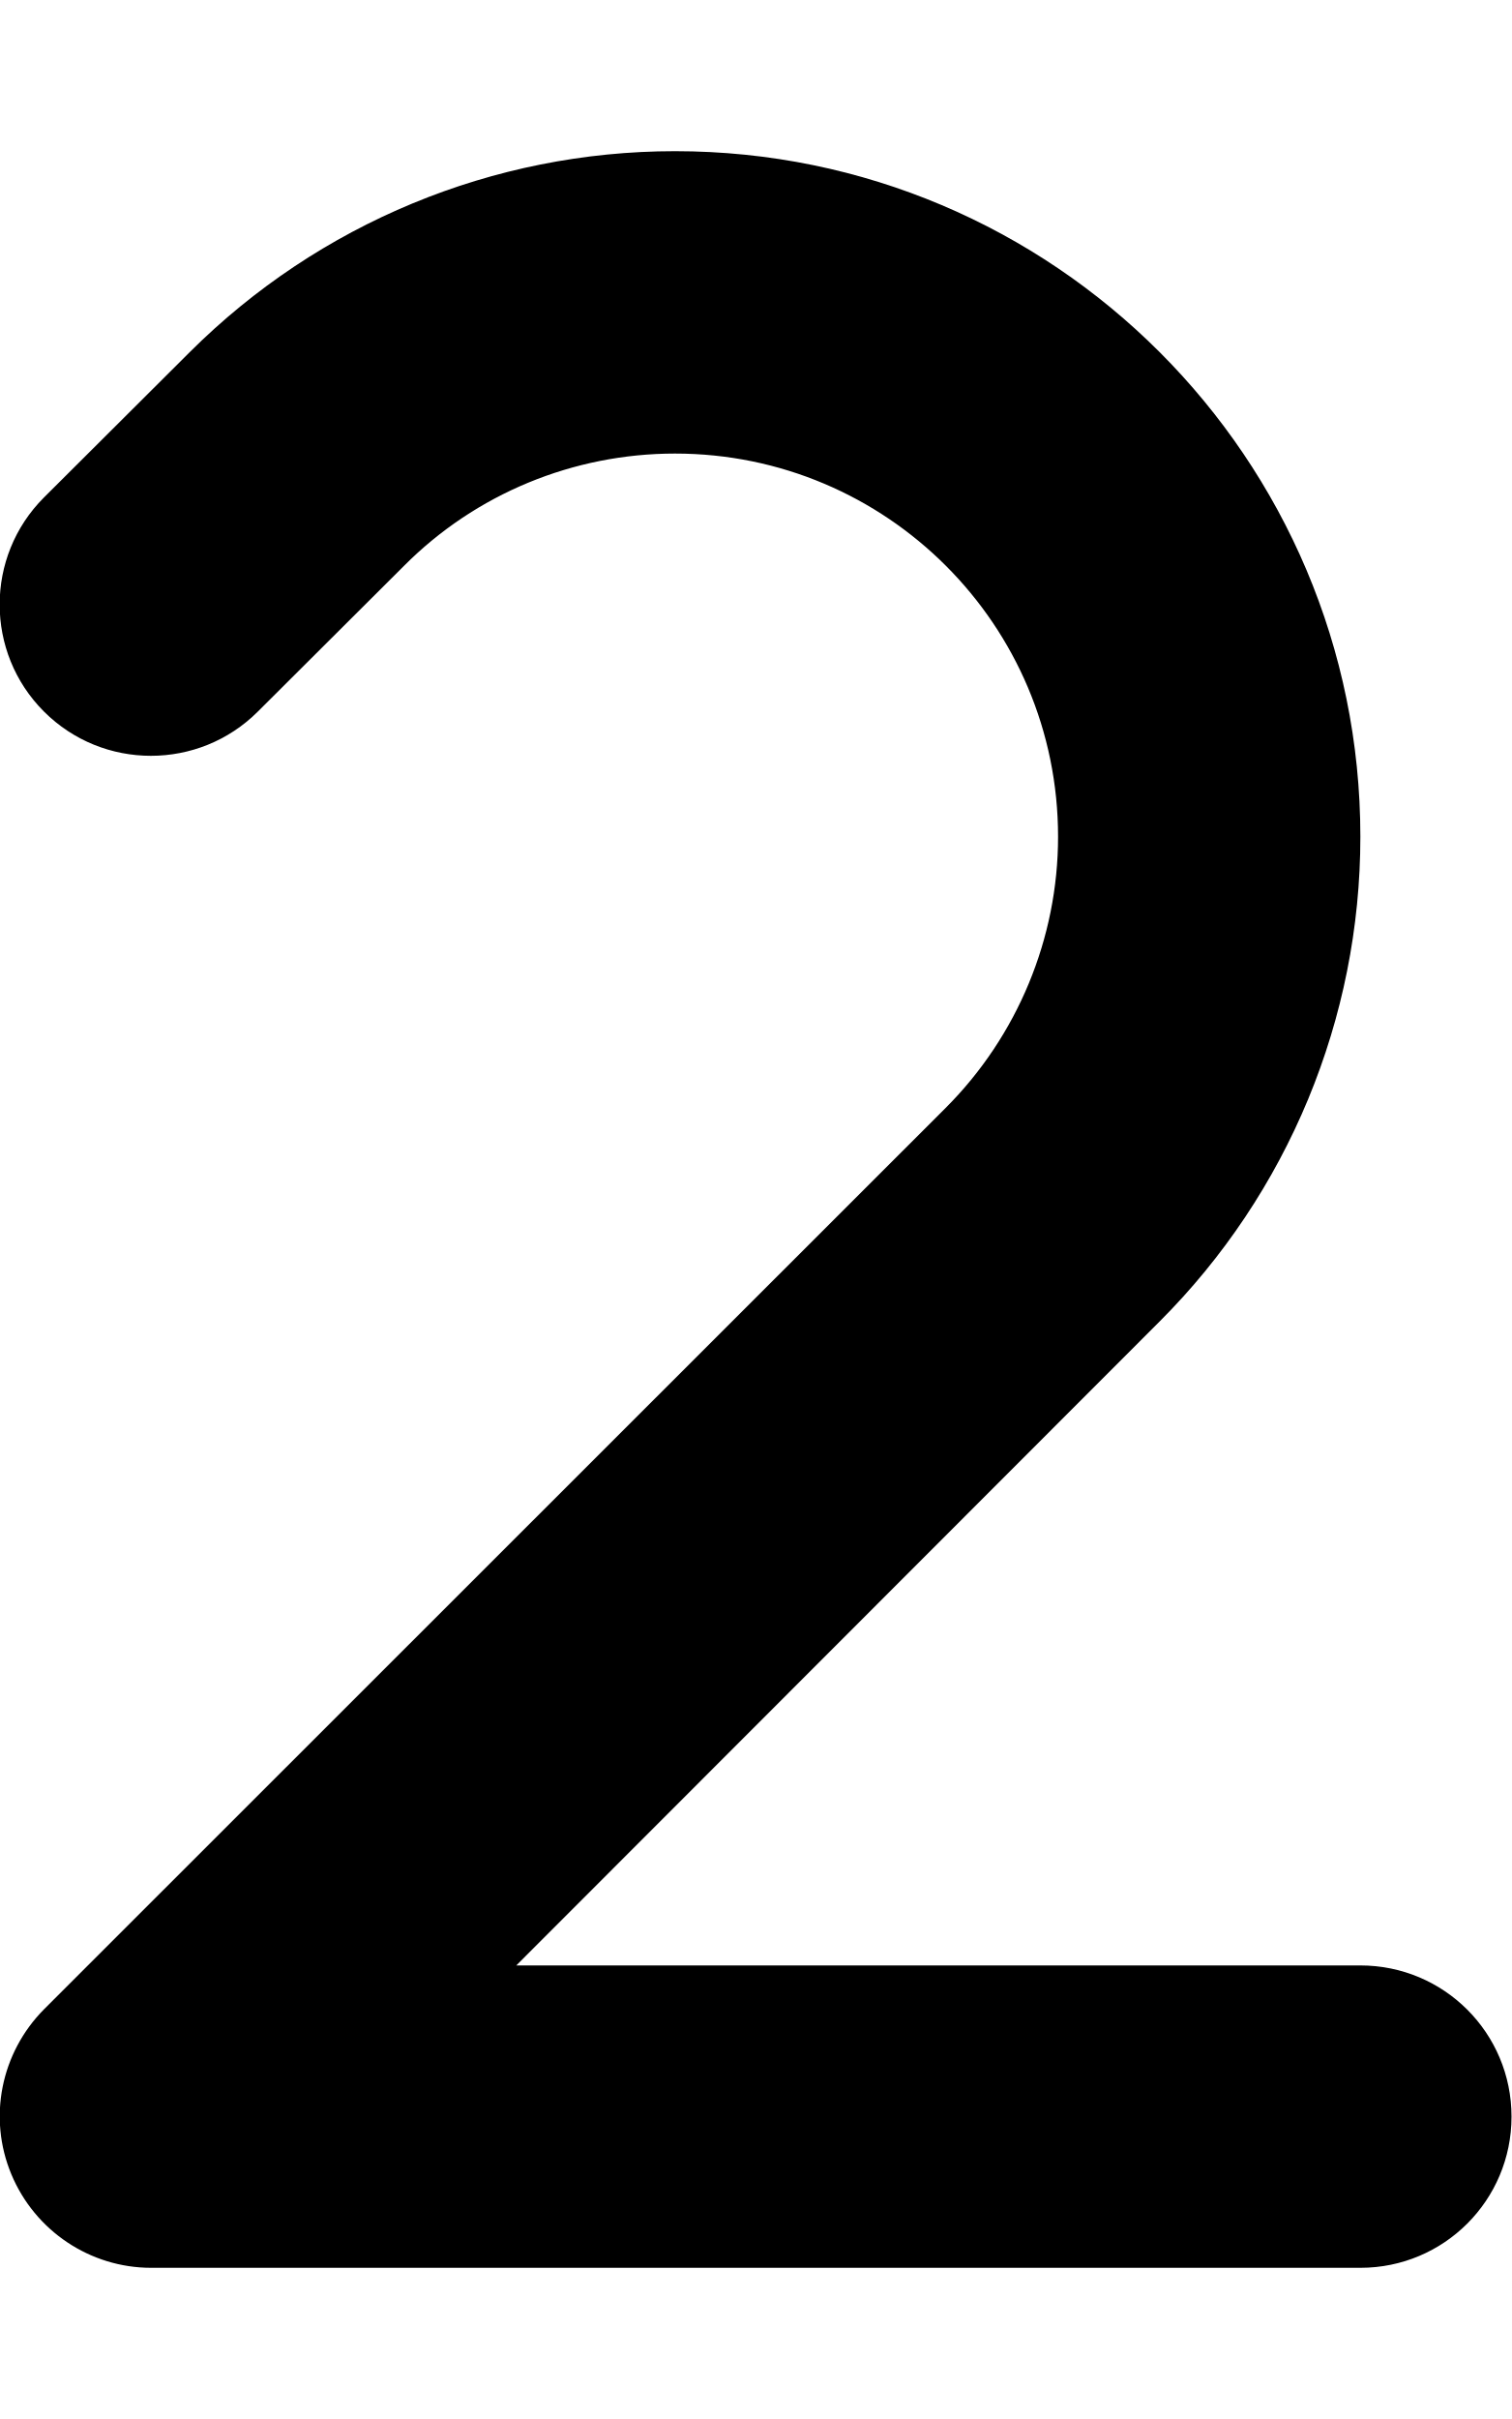
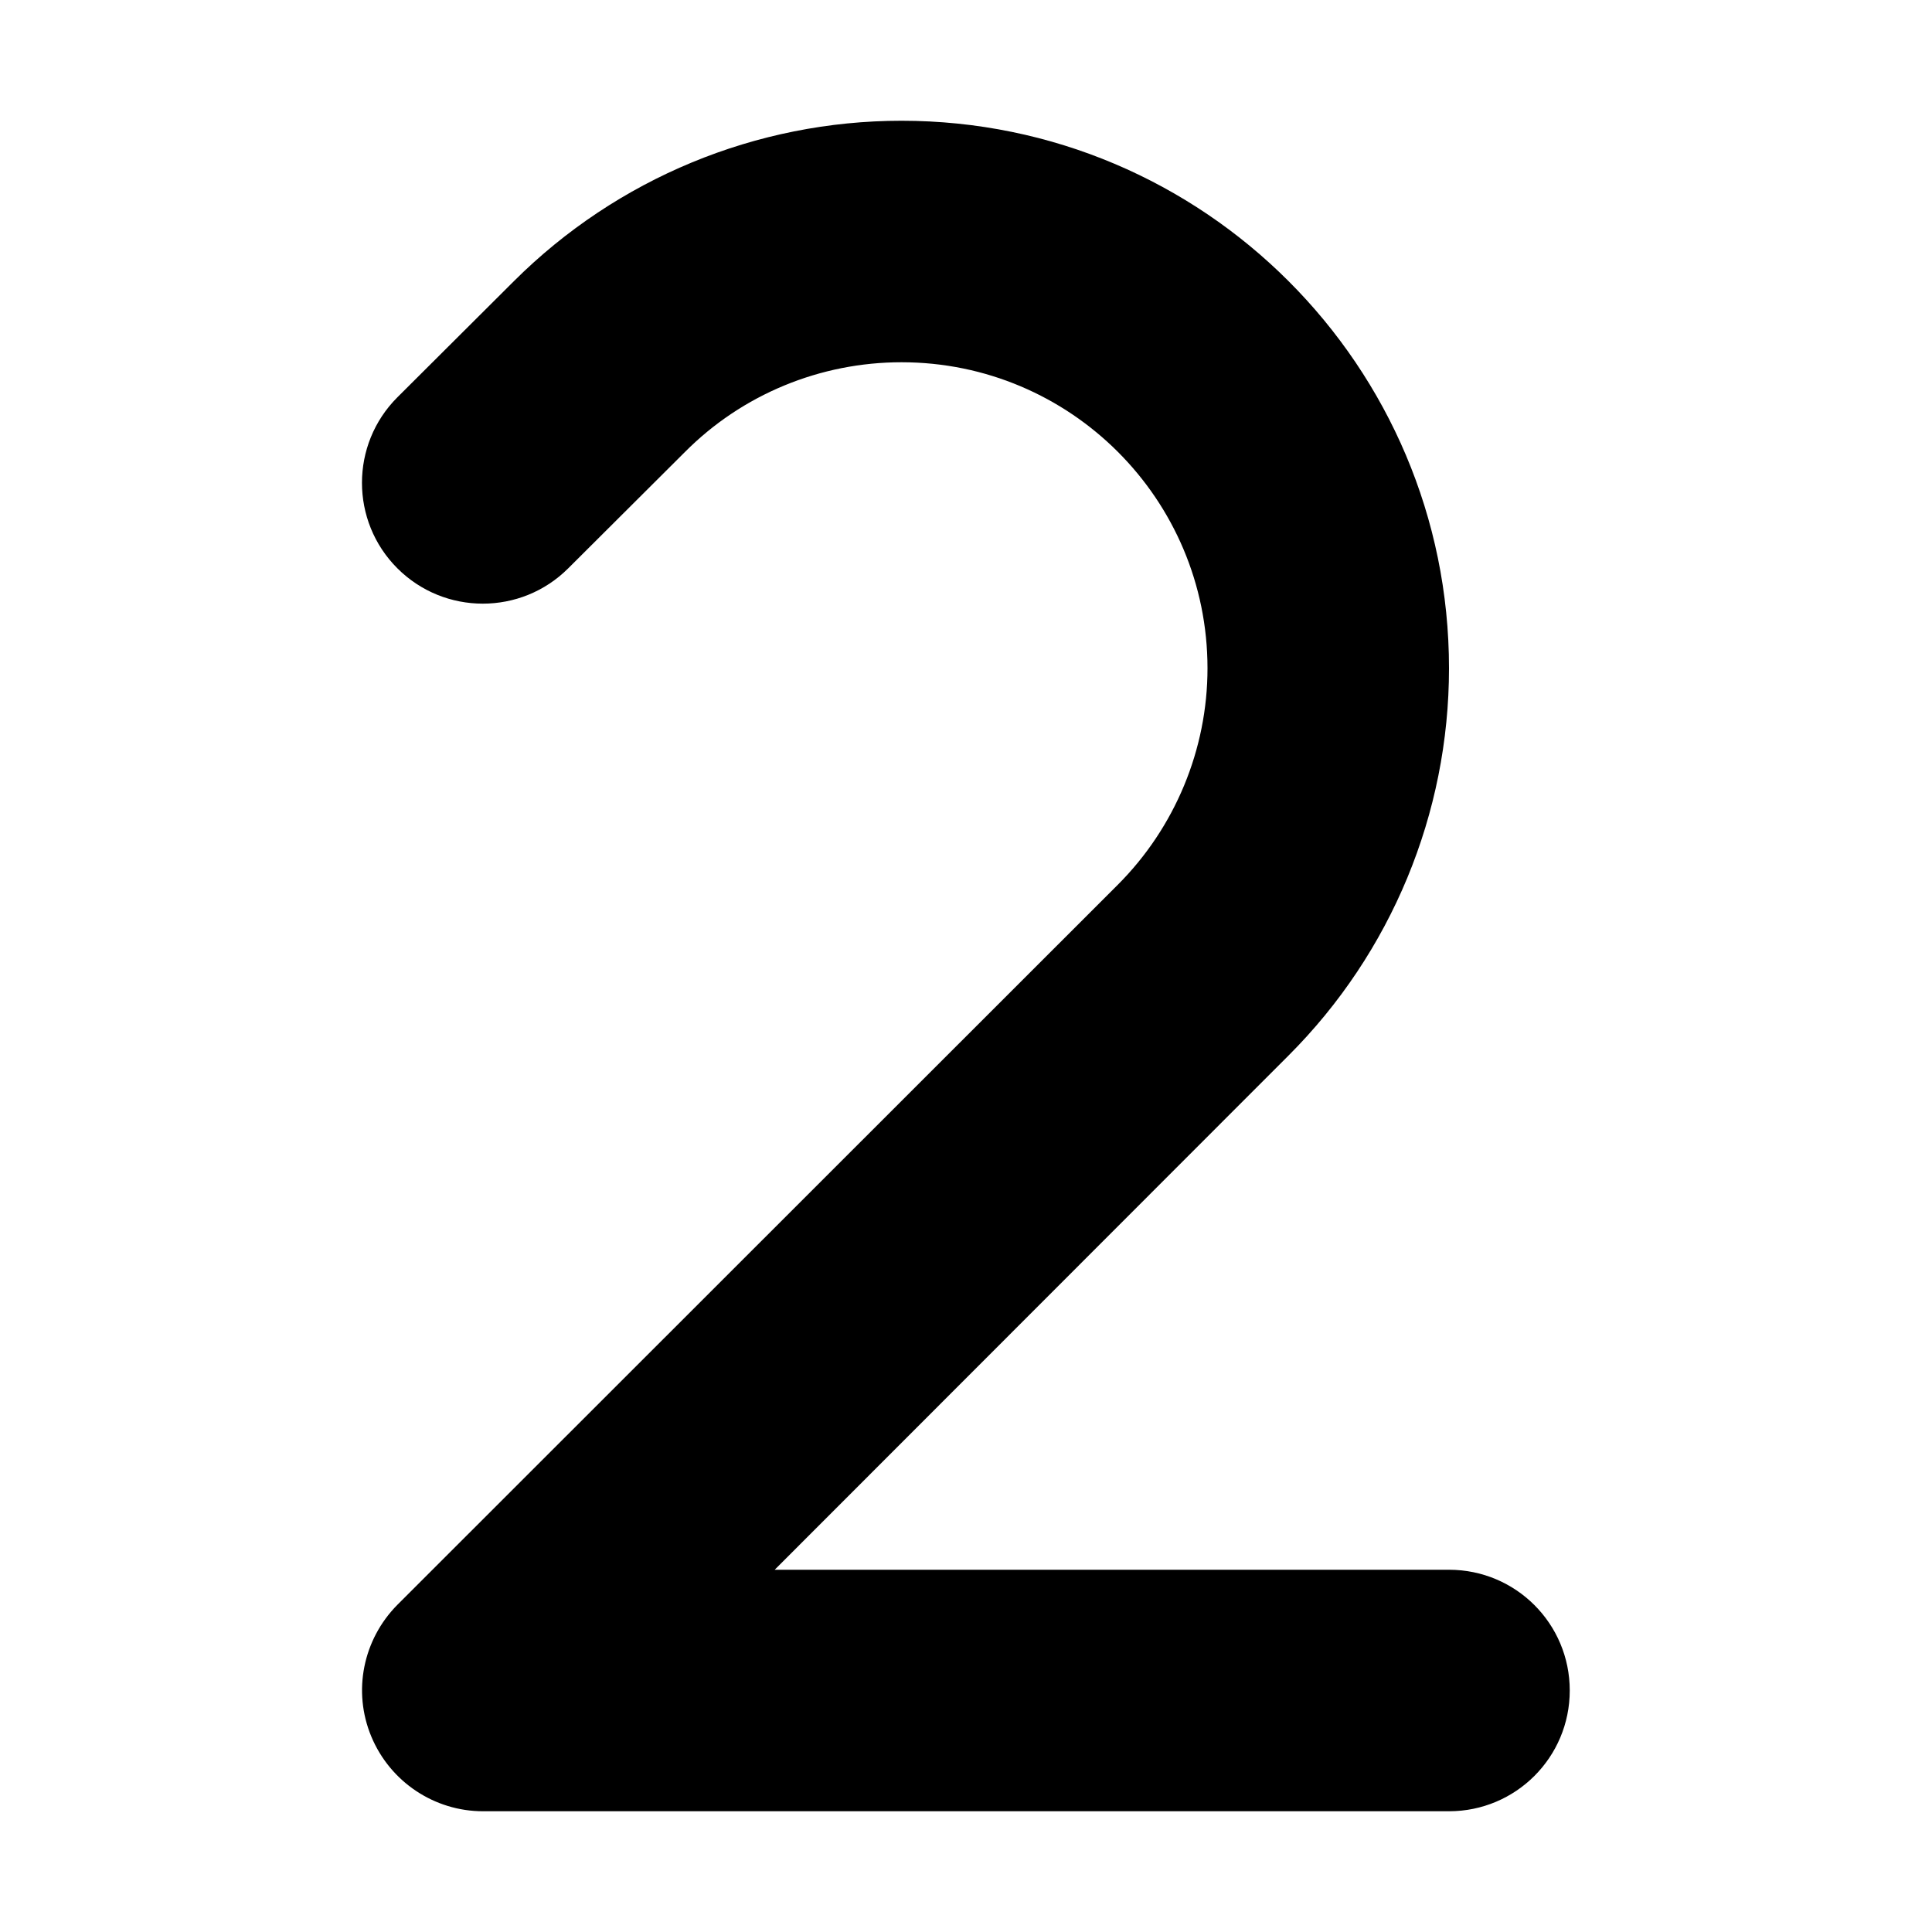
- <svg xmlns="http://www.w3.org/2000/svg" viewBox="0 0 320 512">
+ <svg xmlns="http://www.w3.org/2000/svg" width="50" height="50" viewBox="0 0 320 512">
  <path d="M142.9 96c-21.5 0-42.2 8.5-57.4 23.8L54.6 150.6c-12.5 12.5-32.8 12.5-45.3 0s-12.5-32.8 0-45.3L40.2 74.5C67.5 47.3 104.4 32 142.9 32C223 32 288 97 288 177.1c0 38.5-15.3 75.4-42.5 102.6L109.3 416H288c17.7 0 32 14.3 32 32s-14.3 32-32 32H32c-12.9 0-24.6-7.8-29.6-19.8s-2.2-25.7 6.9-34.9L200.2 234.5c15.2-15.2 23.8-35.9 23.8-57.4c0-44.8-36.3-81.1-81.1-81.1z" />
</svg>
